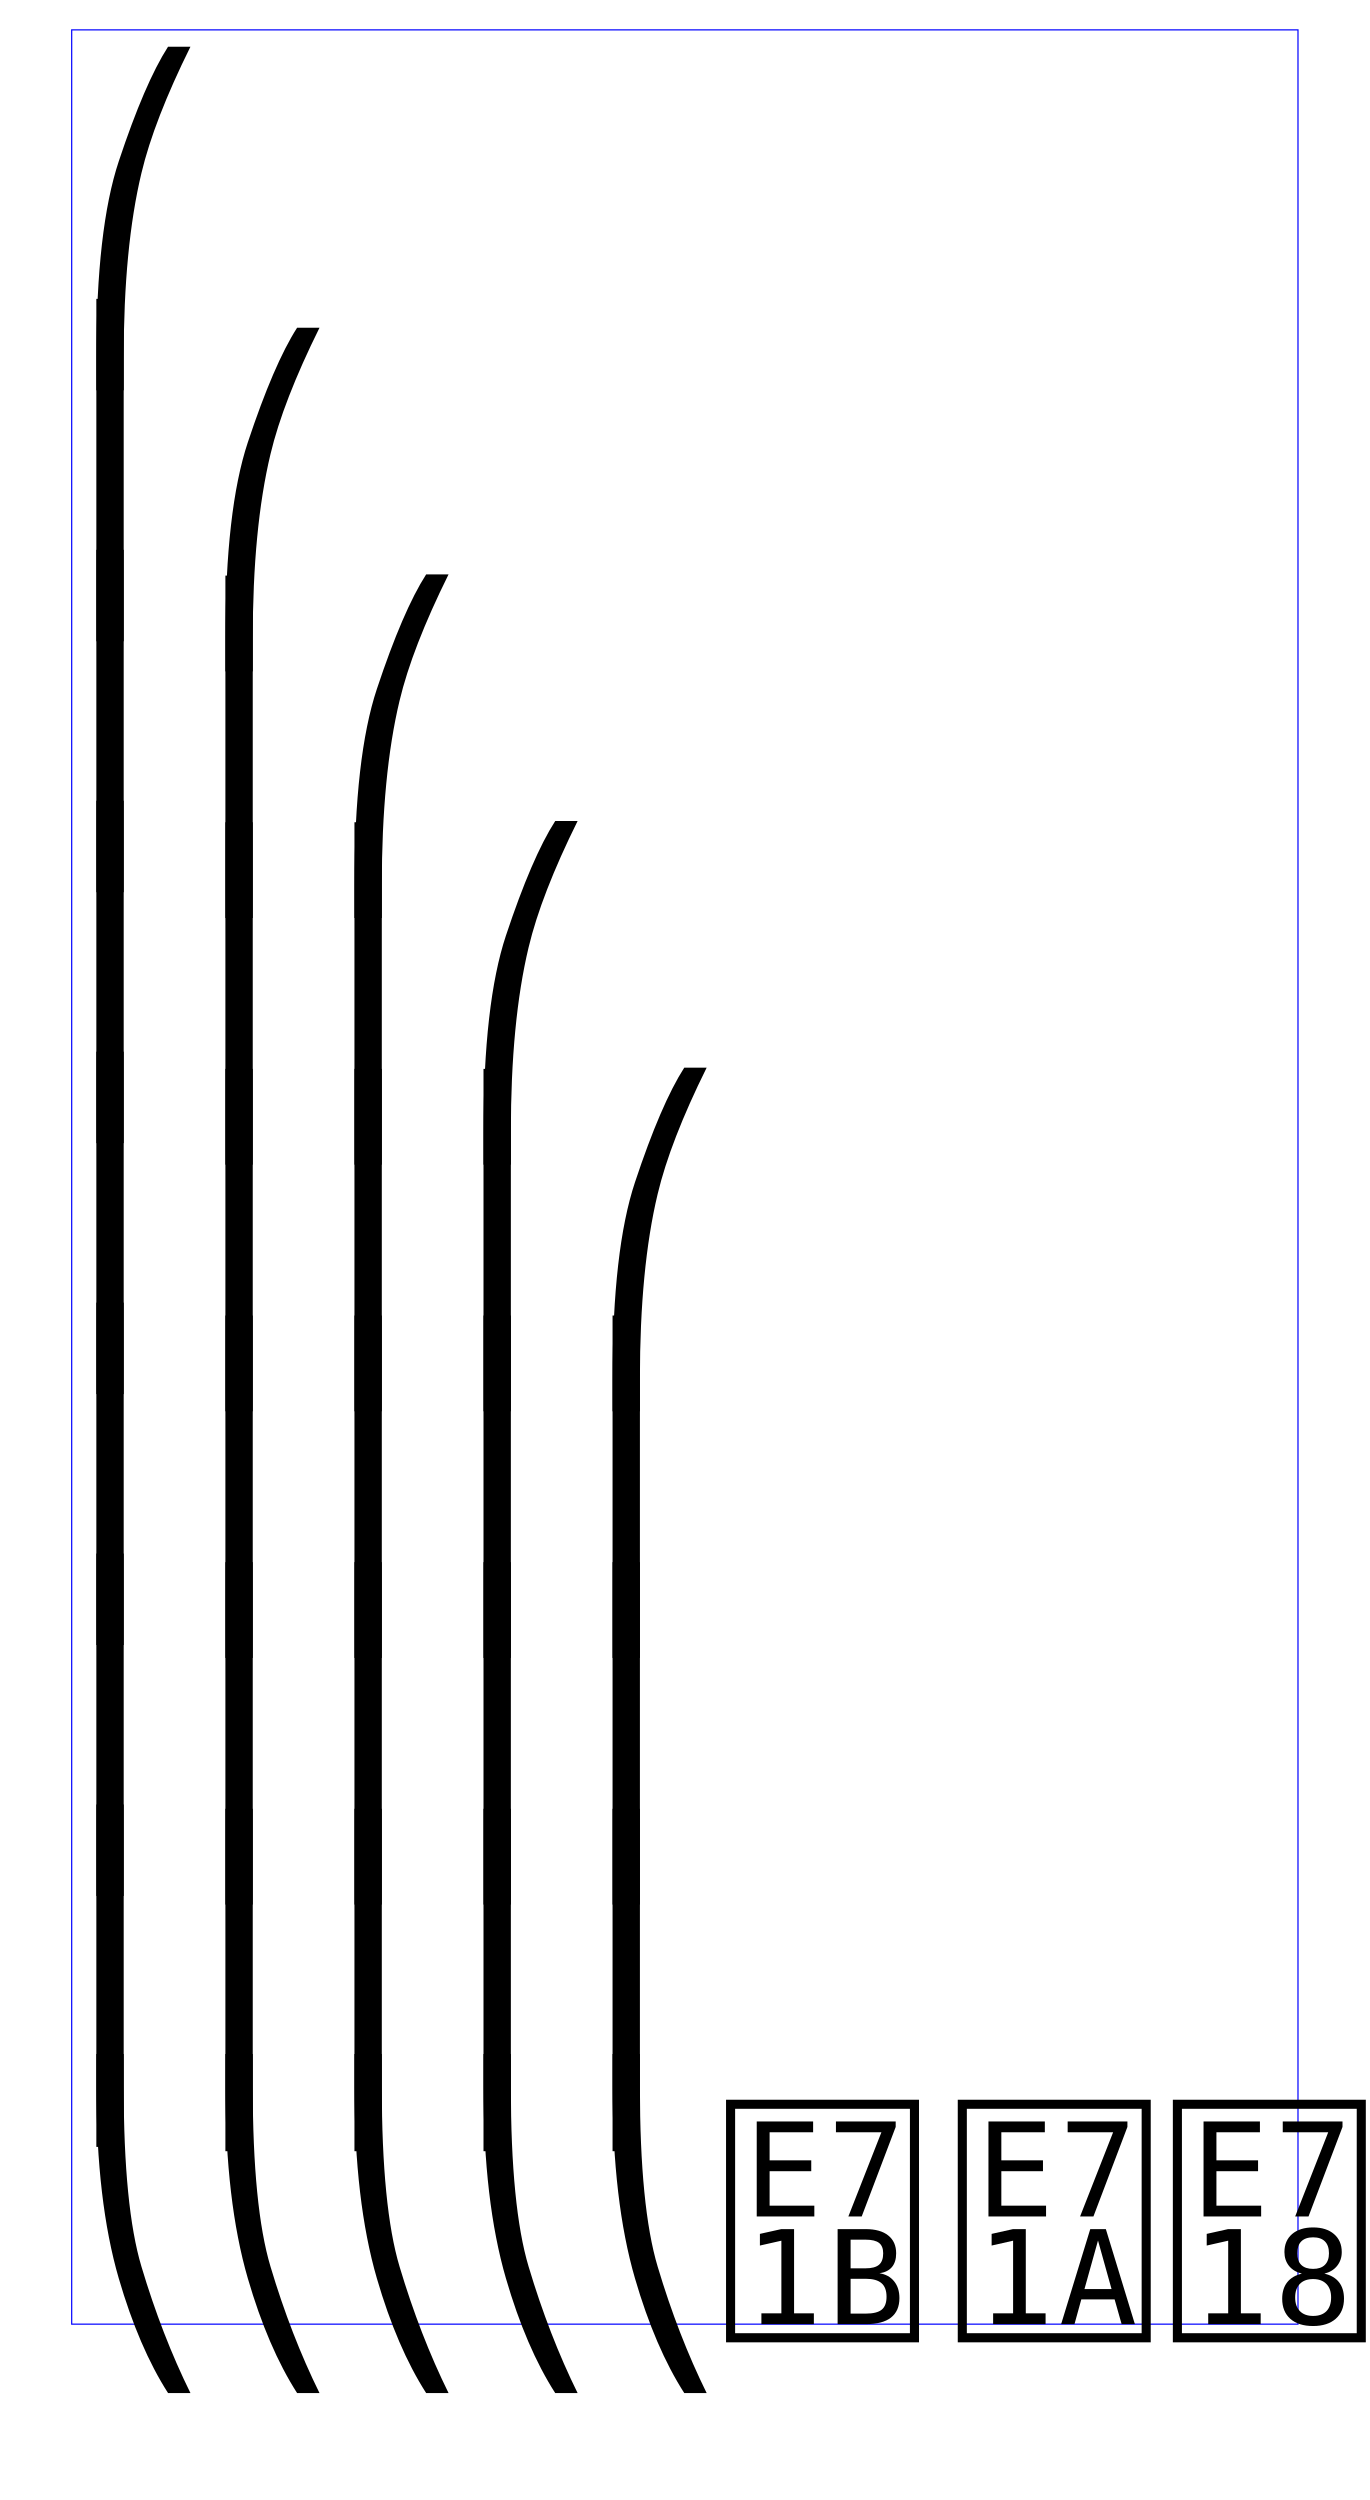
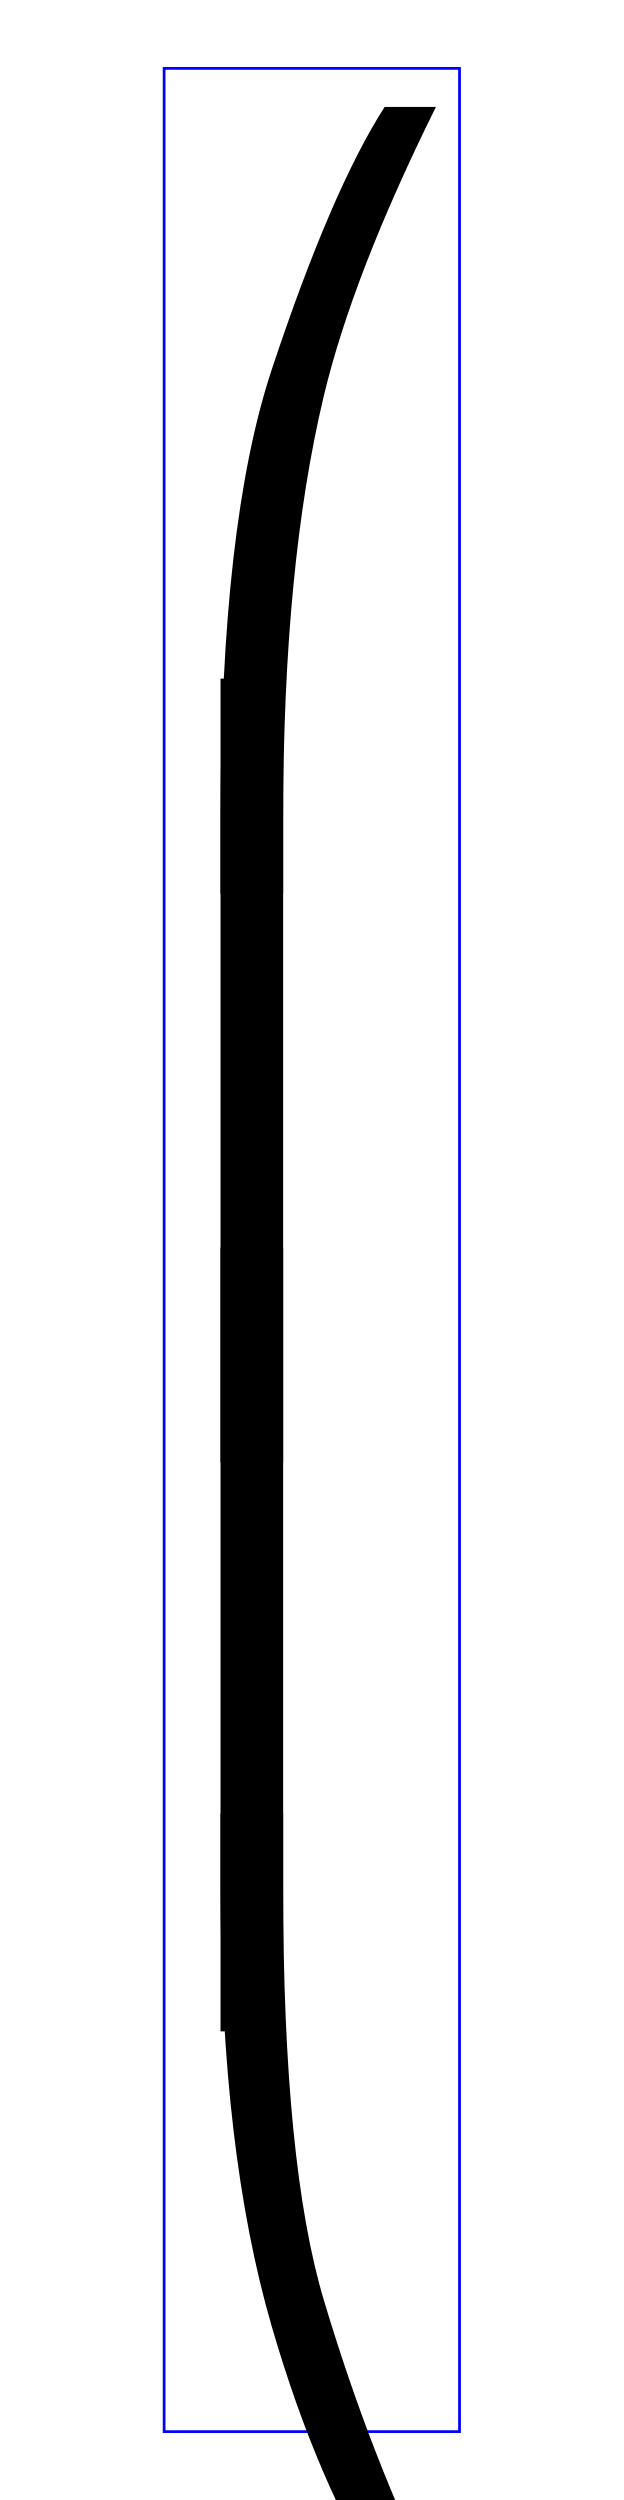
- <svg xmlns="http://www.w3.org/2000/svg" width="229.248" height="418.432">
+ <svg xmlns="http://www.w3.org/2000/svg" width="45.6" height="182.8">
  <defs>
    <style type="text/css">@font-face{font-family: rex;src: url('rex-xits.otf');}</style>
  </defs>
  <g font-family="rex" font-size="48.0px">
    <g transform="translate(12.00,5.00)">
-       <rect x="0" y="0" width="205.248" height="384" fill="none" stroke="blue" stroke-width="0.2" />
+       <rect x="0" y="0" width="21.6" height="172.8" fill="none" stroke="blue" stroke-width="0.2" />
      <g transform="translate(0,0)">
        <g transform="translate(0,48.24)">
          <text>⎛</text>
        </g>
-         <g transform="translate(0,90.24)">
+         <g transform="translate(0,89.84)">
          <text>⎜</text>
        </g>
-         <g transform="translate(0,132.24)">
+         <g transform="translate(0,131.44)">
          <text>⎜</text>
        </g>
-         <g transform="translate(0,174.24)">
-           <text>⎜</text>
-         </g>
-         <g transform="translate(0,216.24)">
-           <text>⎜</text>
-         </g>
-         <g transform="translate(0,258.24)">
-           <text>⎜</text>
-         </g>
-         <g transform="translate(0,300.24)">
-           <text>⎜</text>
-         </g>
-         <g transform="translate(0,342.24)">
-           <text>⎜</text>
-         </g>
-         <g transform="translate(0,384)">
+         <g transform="translate(0,172.8)">
          <text>⎝</text>
        </g>
-       </g>
-       <g transform="translate(21.6,47.04)">
-         <g transform="translate(0,48.24)">
-           <text>⎛</text>
-         </g>
-         <g transform="translate(0,89.52)">
-           <text>⎜</text>
-         </g>
-         <g transform="translate(0,130.8)">
-           <text>⎜</text>
-         </g>
-         <g transform="translate(0,172.08)">
-           <text>⎜</text>
-         </g>
-         <g transform="translate(0,213.36)">
-           <text>⎜</text>
-         </g>
-         <g transform="translate(0,254.64)">
-           <text>⎜</text>
-         </g>
-         <g transform="translate(0,295.92)">
-           <text>⎜</text>
-         </g>
-         <g transform="translate(0,336.96)">
-           <text>⎝</text>
-         </g>
-       </g>
-       <g transform="translate(43.2,88.32)">
-         <g transform="translate(0,48.24)">
-           <text>⎛</text>
-         </g>
-         <g transform="translate(0,89.52)">
-           <text>⎜</text>
-         </g>
-         <g transform="translate(0,130.8)">
-           <text>⎜</text>
-         </g>
-         <g transform="translate(0,172.08)">
-           <text>⎜</text>
-         </g>
-         <g transform="translate(0,213.36)">
-           <text>⎜</text>
-         </g>
-         <g transform="translate(0,254.64)">
-           <text>⎜</text>
-         </g>
-         <g transform="translate(0,295.68)">
-           <text>⎝</text>
-         </g>
-       </g>
-       <g transform="translate(64.8,129.6)">
-         <g transform="translate(0,48.24)">
-           <text>⎛</text>
-         </g>
-         <g transform="translate(0,89.52)">
-           <text>⎜</text>
-         </g>
-         <g transform="translate(0,130.8)">
-           <text>⎜</text>
-         </g>
-         <g transform="translate(0,172.08)">
-           <text>⎜</text>
-         </g>
-         <g transform="translate(0,213.36)">
-           <text>⎜</text>
-         </g>
-         <g transform="translate(0,254.4)">
-           <text>⎝</text>
-         </g>
-       </g>
-       <g transform="translate(86.4,170.88)">
-         <g transform="translate(0,48.24)">
-           <text>⎛</text>
-         </g>
-         <g transform="translate(0,89.52)">
-           <text>⎜</text>
-         </g>
-         <g transform="translate(0,130.8)">
-           <text>⎜</text>
-         </g>
-         <g transform="translate(0,172.08)">
-           <text>⎜</text>
-         </g>
-         <g transform="translate(0,213.12)">
-           <text>⎝</text>
-         </g>
-       </g>
-       <g transform="translate(108,384)">
-         <text></text>
-       </g>
-       <g transform="translate(146.784,384)">
-         <text></text>
-       </g>
-       <g transform="translate(182.784,384)">
-         <text></text>
      </g>
    </g>
  </g>
</svg>
